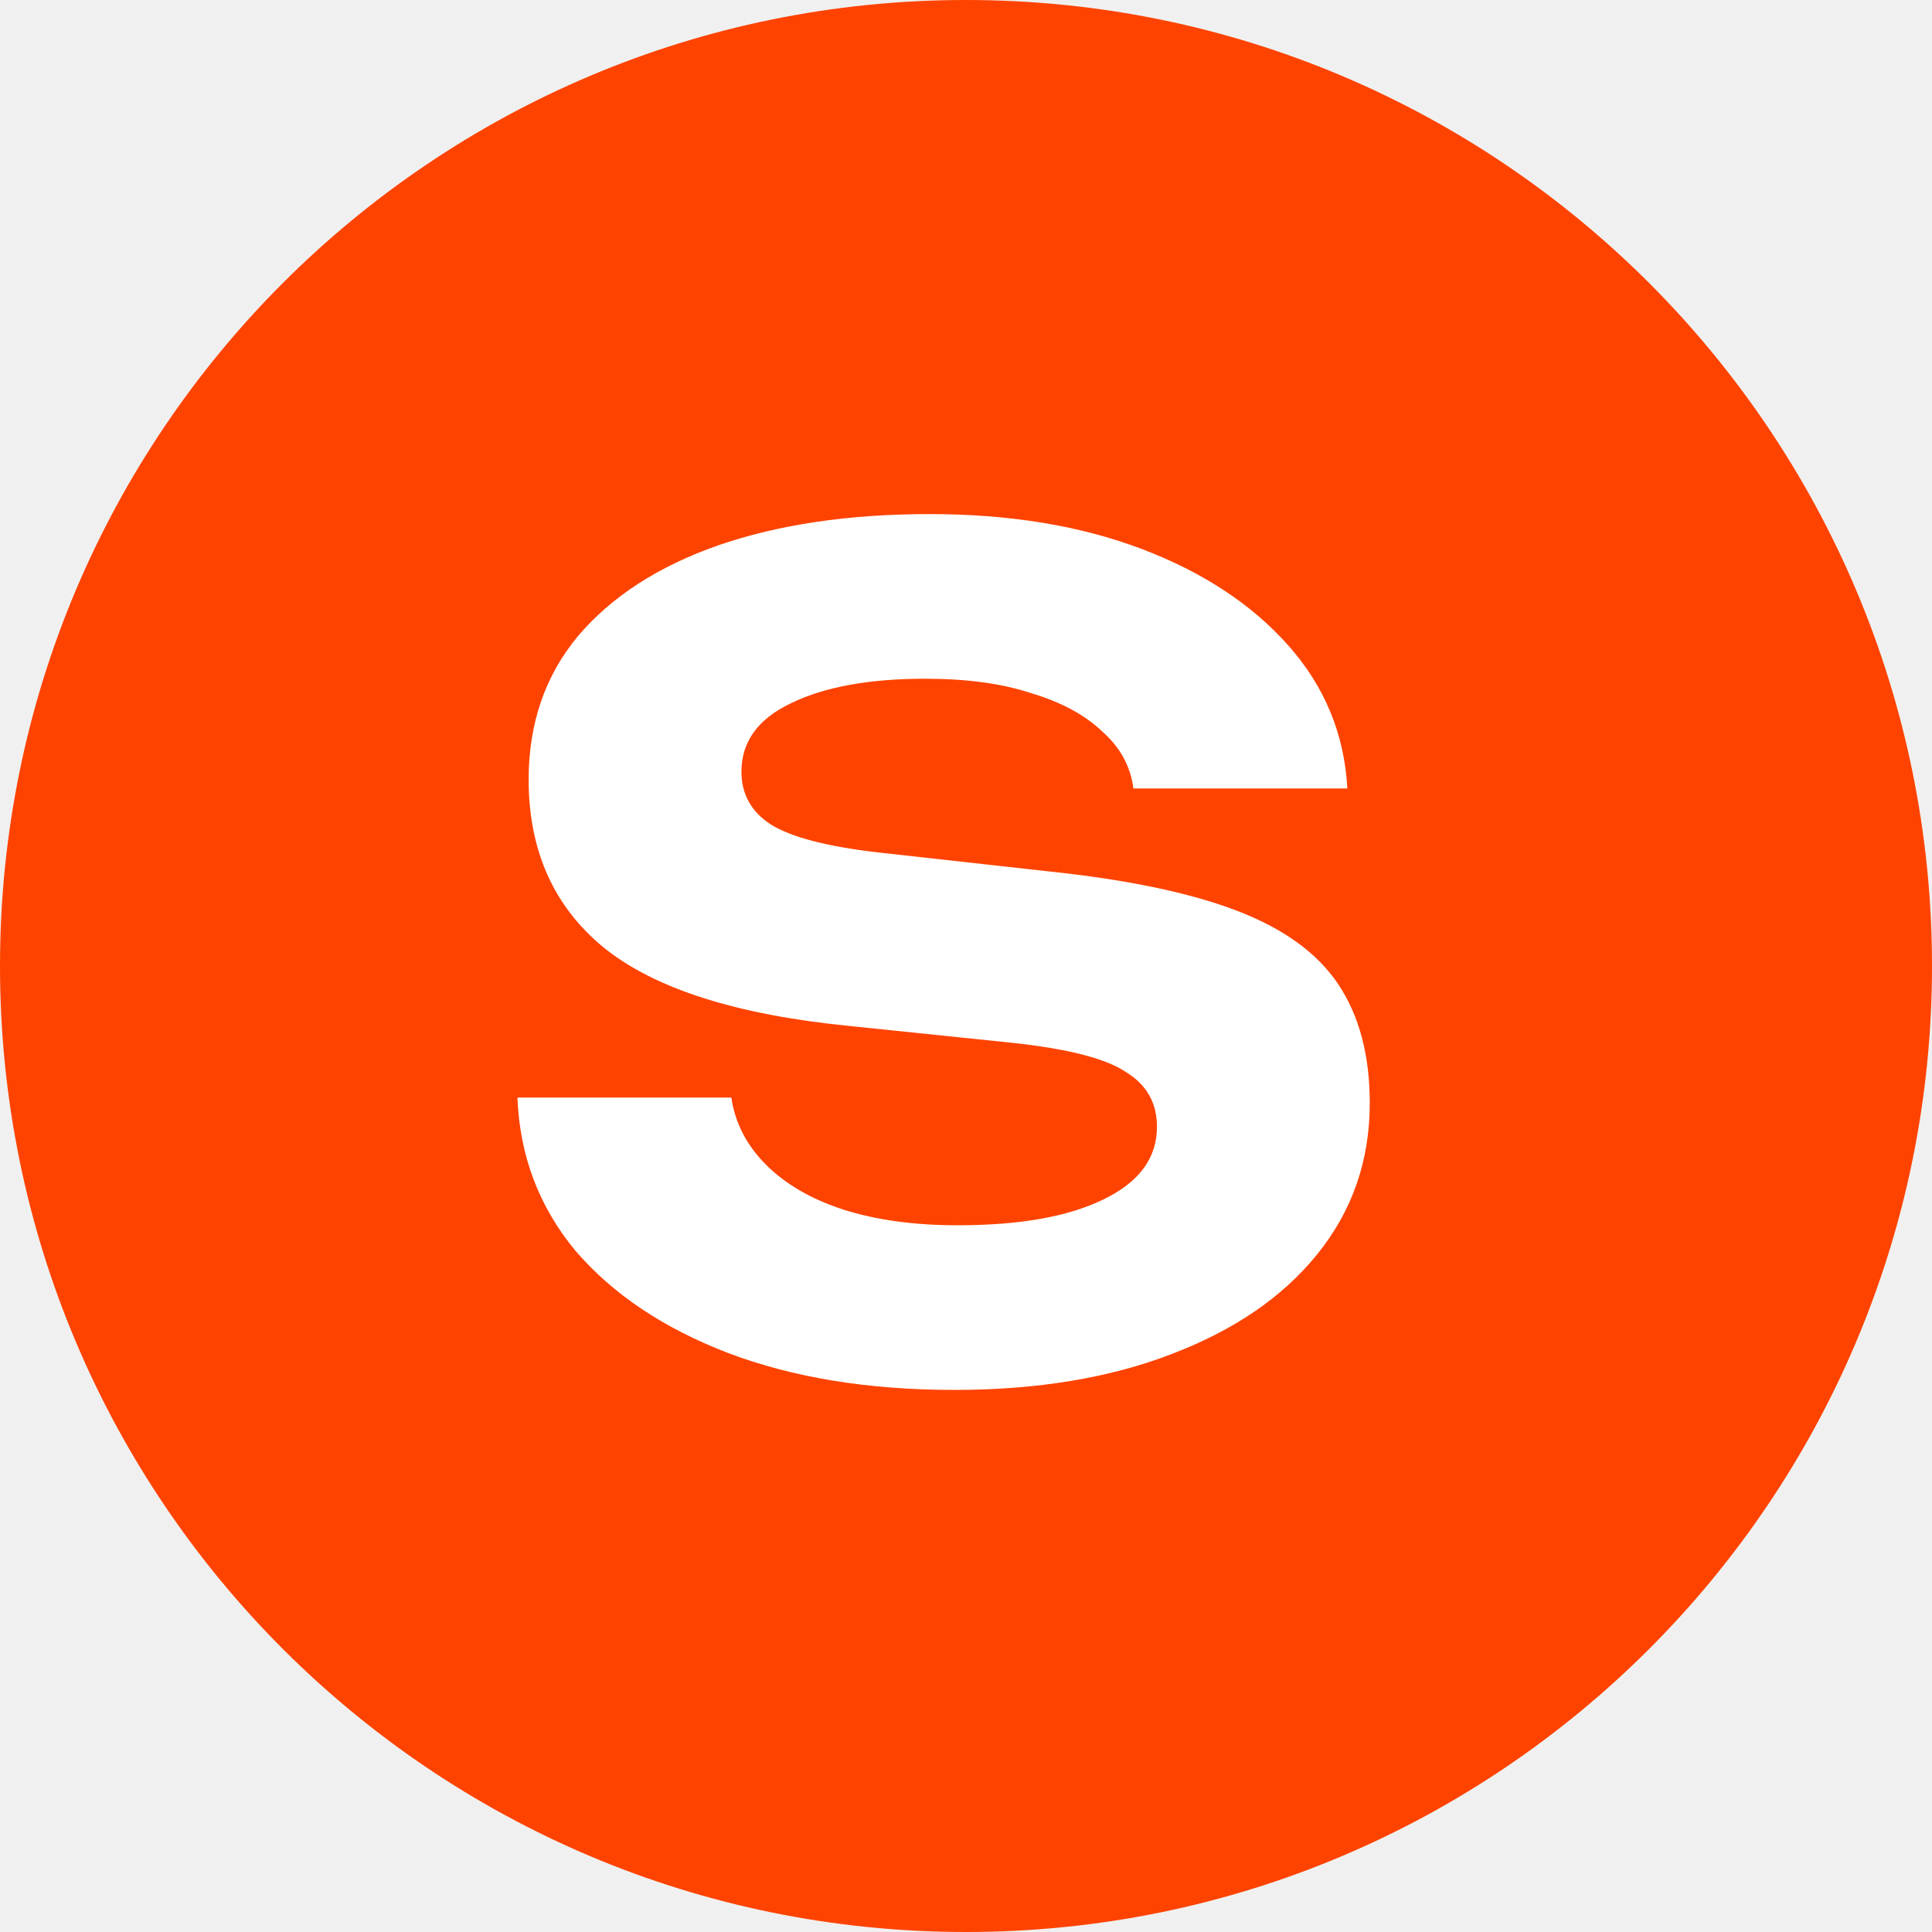
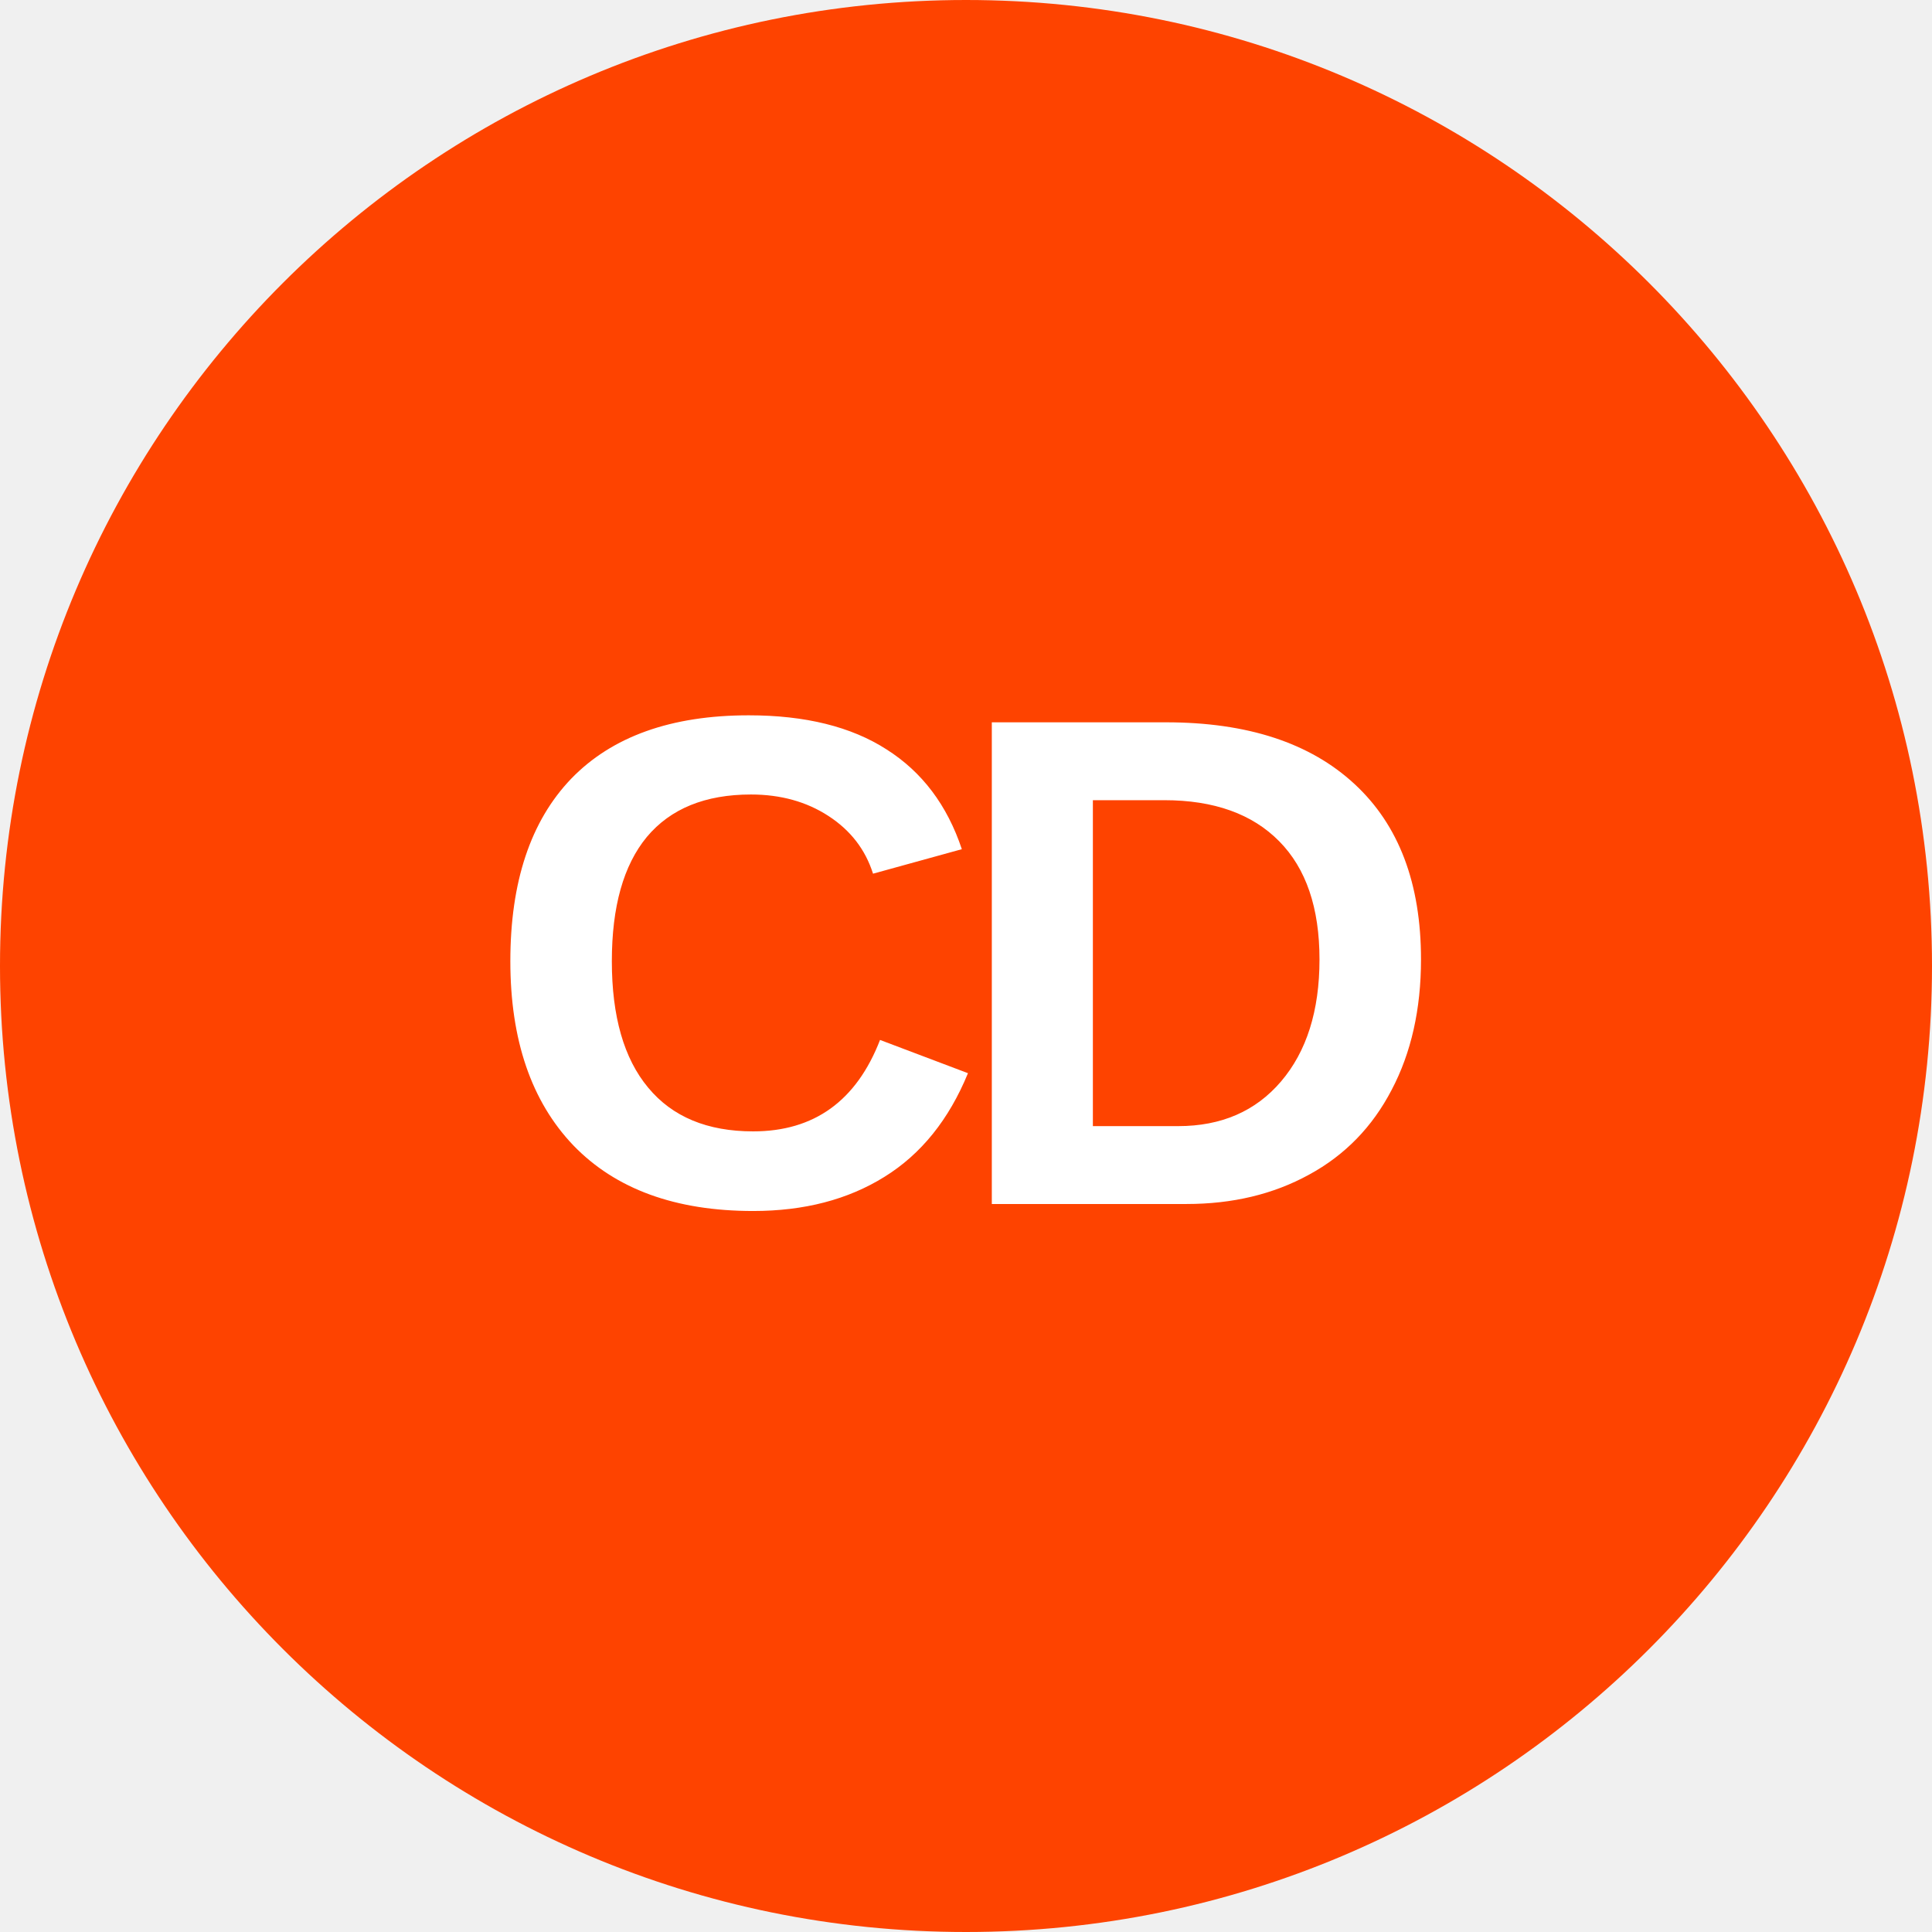
<svg xmlns="http://www.w3.org/2000/svg" width="69" height="69" viewBox="0 0 69 69" fill="none">
  <circle cx="34.5" cy="34.5" r="34.5" fill="#FE4300" />
-   <path d="M18.48 39.2H26.12C26.253 40.107 26.667 40.907 27.36 41.6C28.053 42.293 28.973 42.827 30.12 43.2C31.293 43.573 32.653 43.76 34.2 43.76C36.413 43.76 38.147 43.453 39.4 42.84C40.68 42.227 41.32 41.36 41.32 40.24C41.32 39.387 40.947 38.733 40.2 38.28C39.48 37.8 38.12 37.453 36.12 37.24L30.32 36.64C26.293 36.24 23.373 35.307 21.56 33.84C19.773 32.373 18.88 30.373 18.88 27.84C18.88 25.84 19.467 24.133 20.64 22.72C21.84 21.307 23.507 20.227 25.64 19.48C27.8 18.733 30.32 18.36 33.2 18.36C36.053 18.36 38.573 18.773 40.76 19.6C42.947 20.427 44.693 21.573 46 23.04C47.307 24.507 48.013 26.213 48.12 28.16H40.48C40.373 27.36 40 26.68 39.36 26.12C38.747 25.533 37.907 25.08 36.84 24.76C35.8 24.413 34.533 24.24 33.04 24.24C31.04 24.24 29.44 24.533 28.24 25.12C27.067 25.68 26.48 26.493 26.48 27.56C26.48 28.36 26.827 28.987 27.52 29.44C28.24 29.893 29.507 30.227 31.32 30.44L37.44 31.12C40.24 31.413 42.48 31.88 44.16 32.52C45.84 33.16 47.053 34.04 47.8 35.16C48.547 36.28 48.92 37.693 48.92 39.4C48.92 41.453 48.293 43.253 47.04 44.8C45.813 46.32 44.08 47.507 41.84 48.36C39.627 49.213 37.04 49.64 34.08 49.64C31.013 49.64 28.32 49.2 26 48.32C23.707 47.44 21.893 46.227 20.56 44.68C19.253 43.107 18.56 41.28 18.48 39.2Z" fill="white" />
+   <text x="34.5" y="43" fill="white" font-family="Arial, Helvetica, sans-serif" font-size="25" font-weight="700" letter-spacing="-1.5" text-anchor="middle">CD</text>
</svg>
